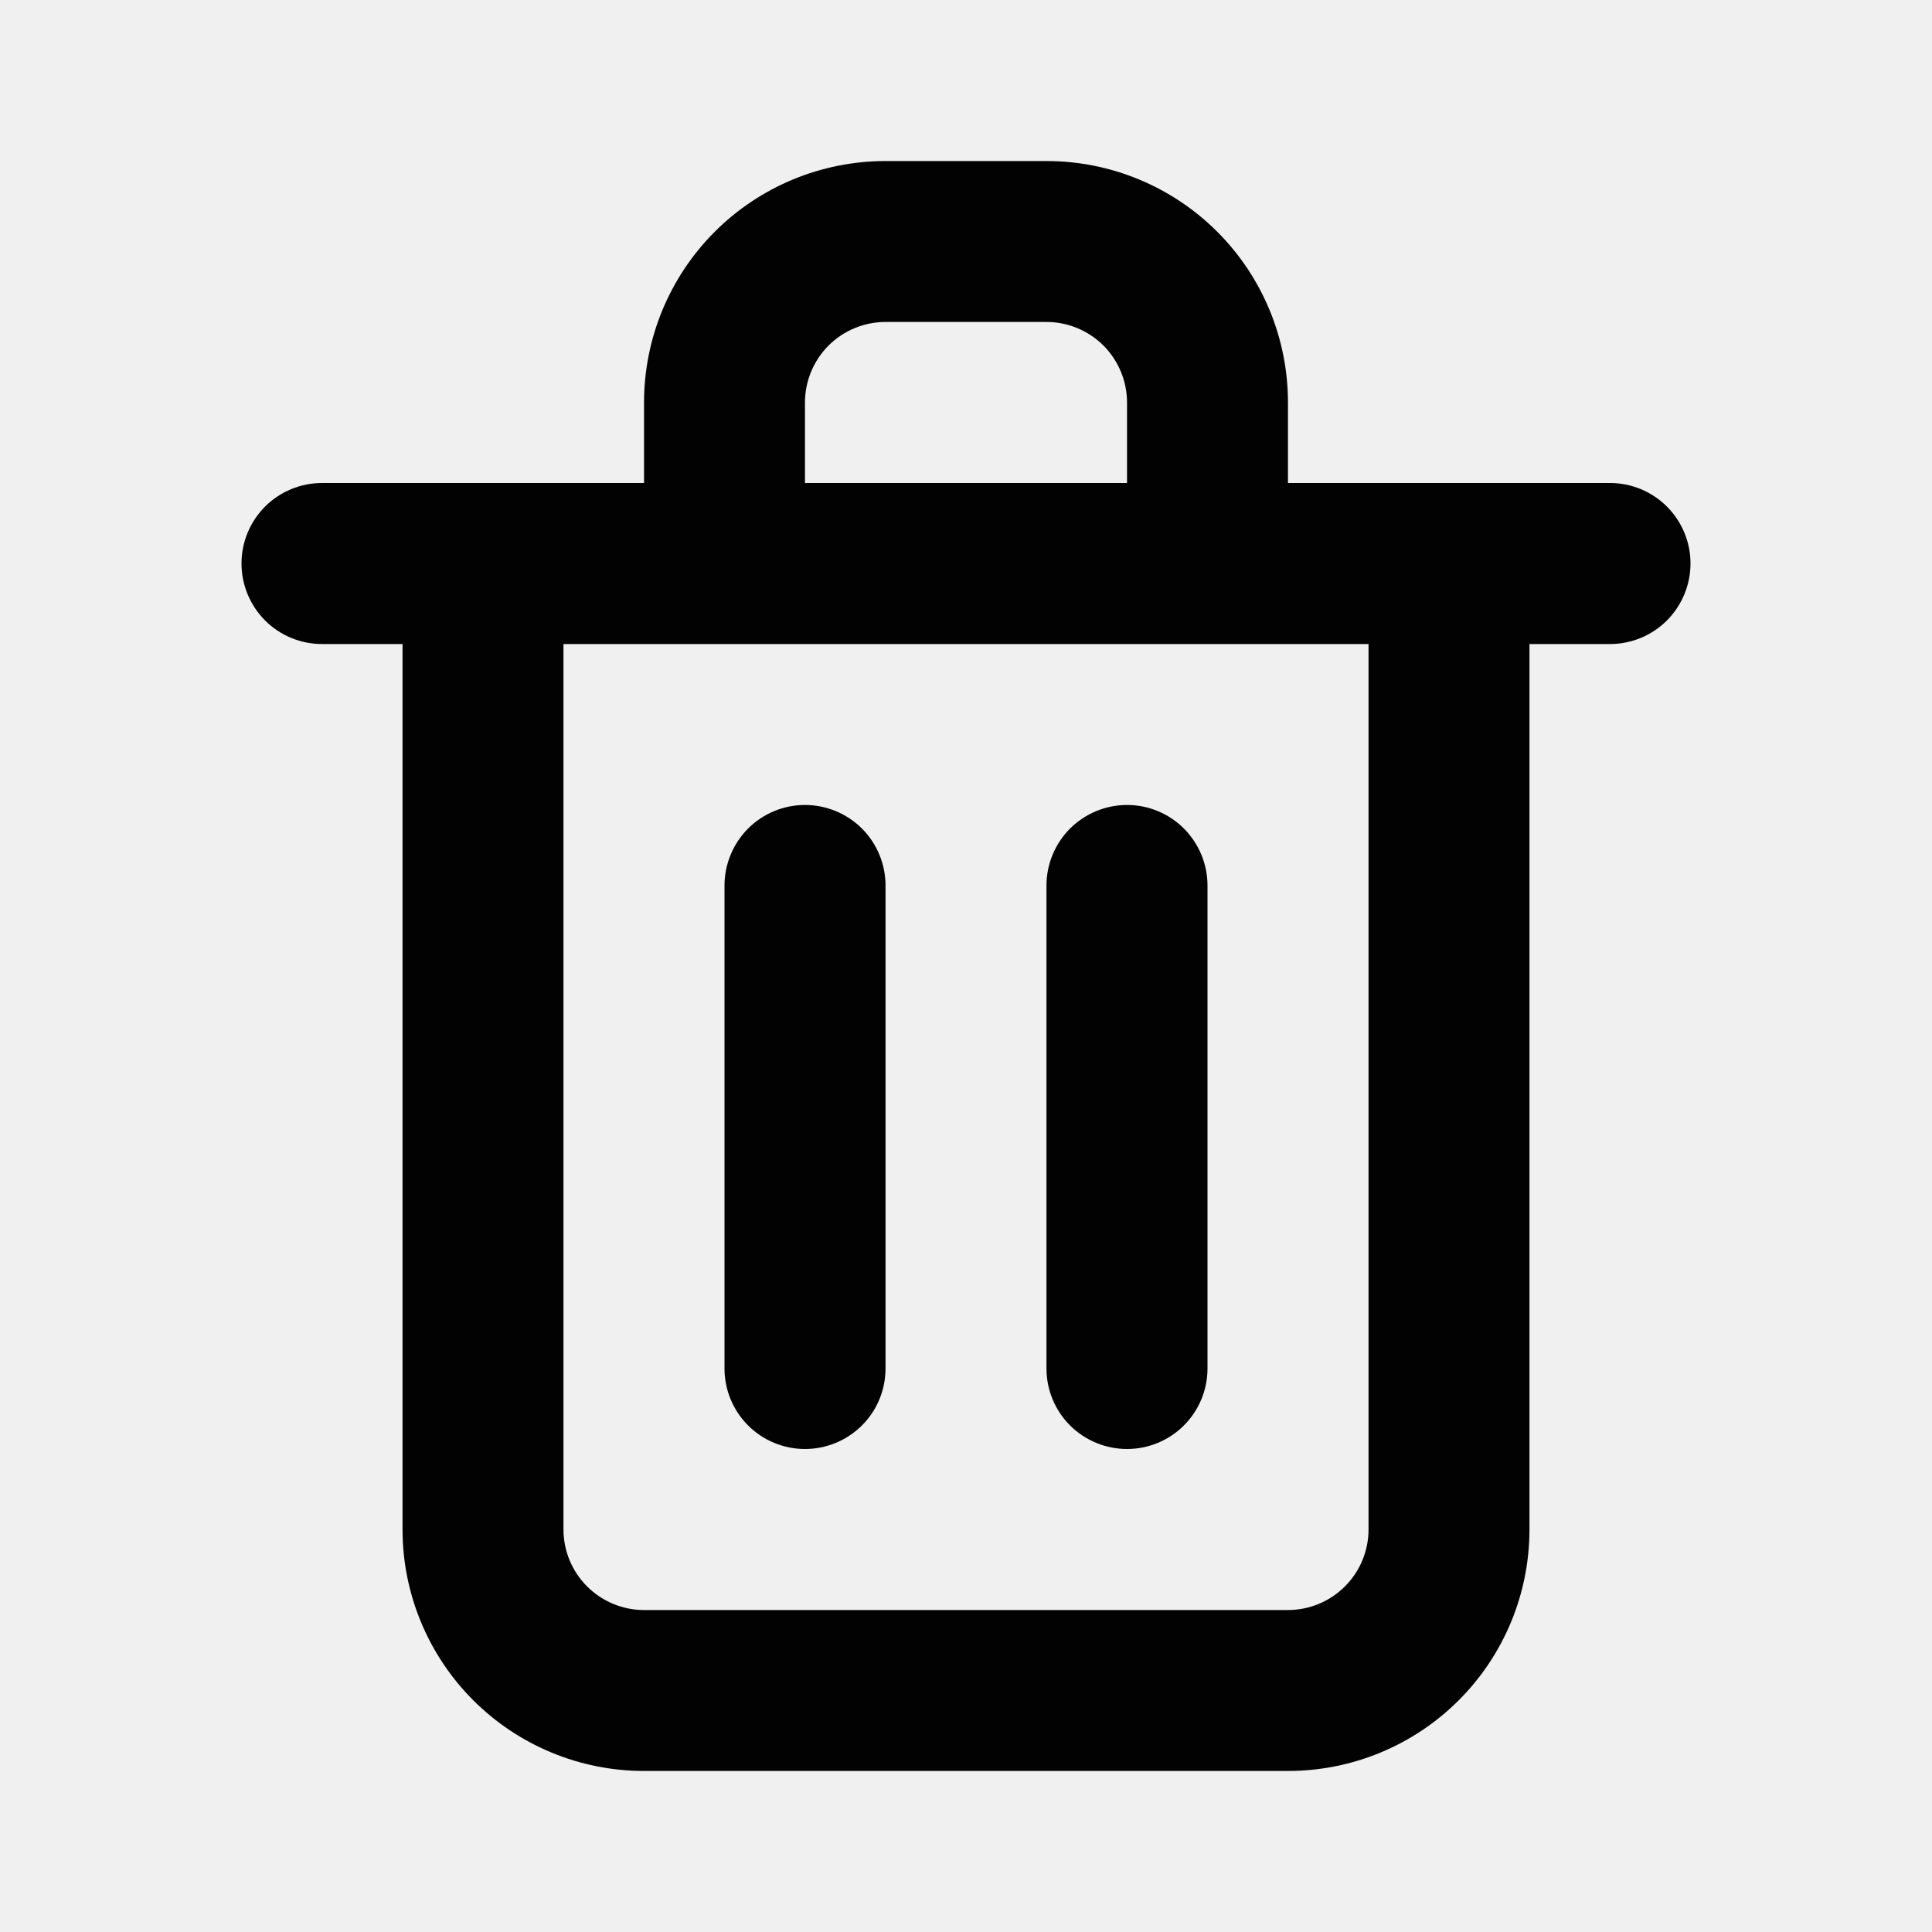
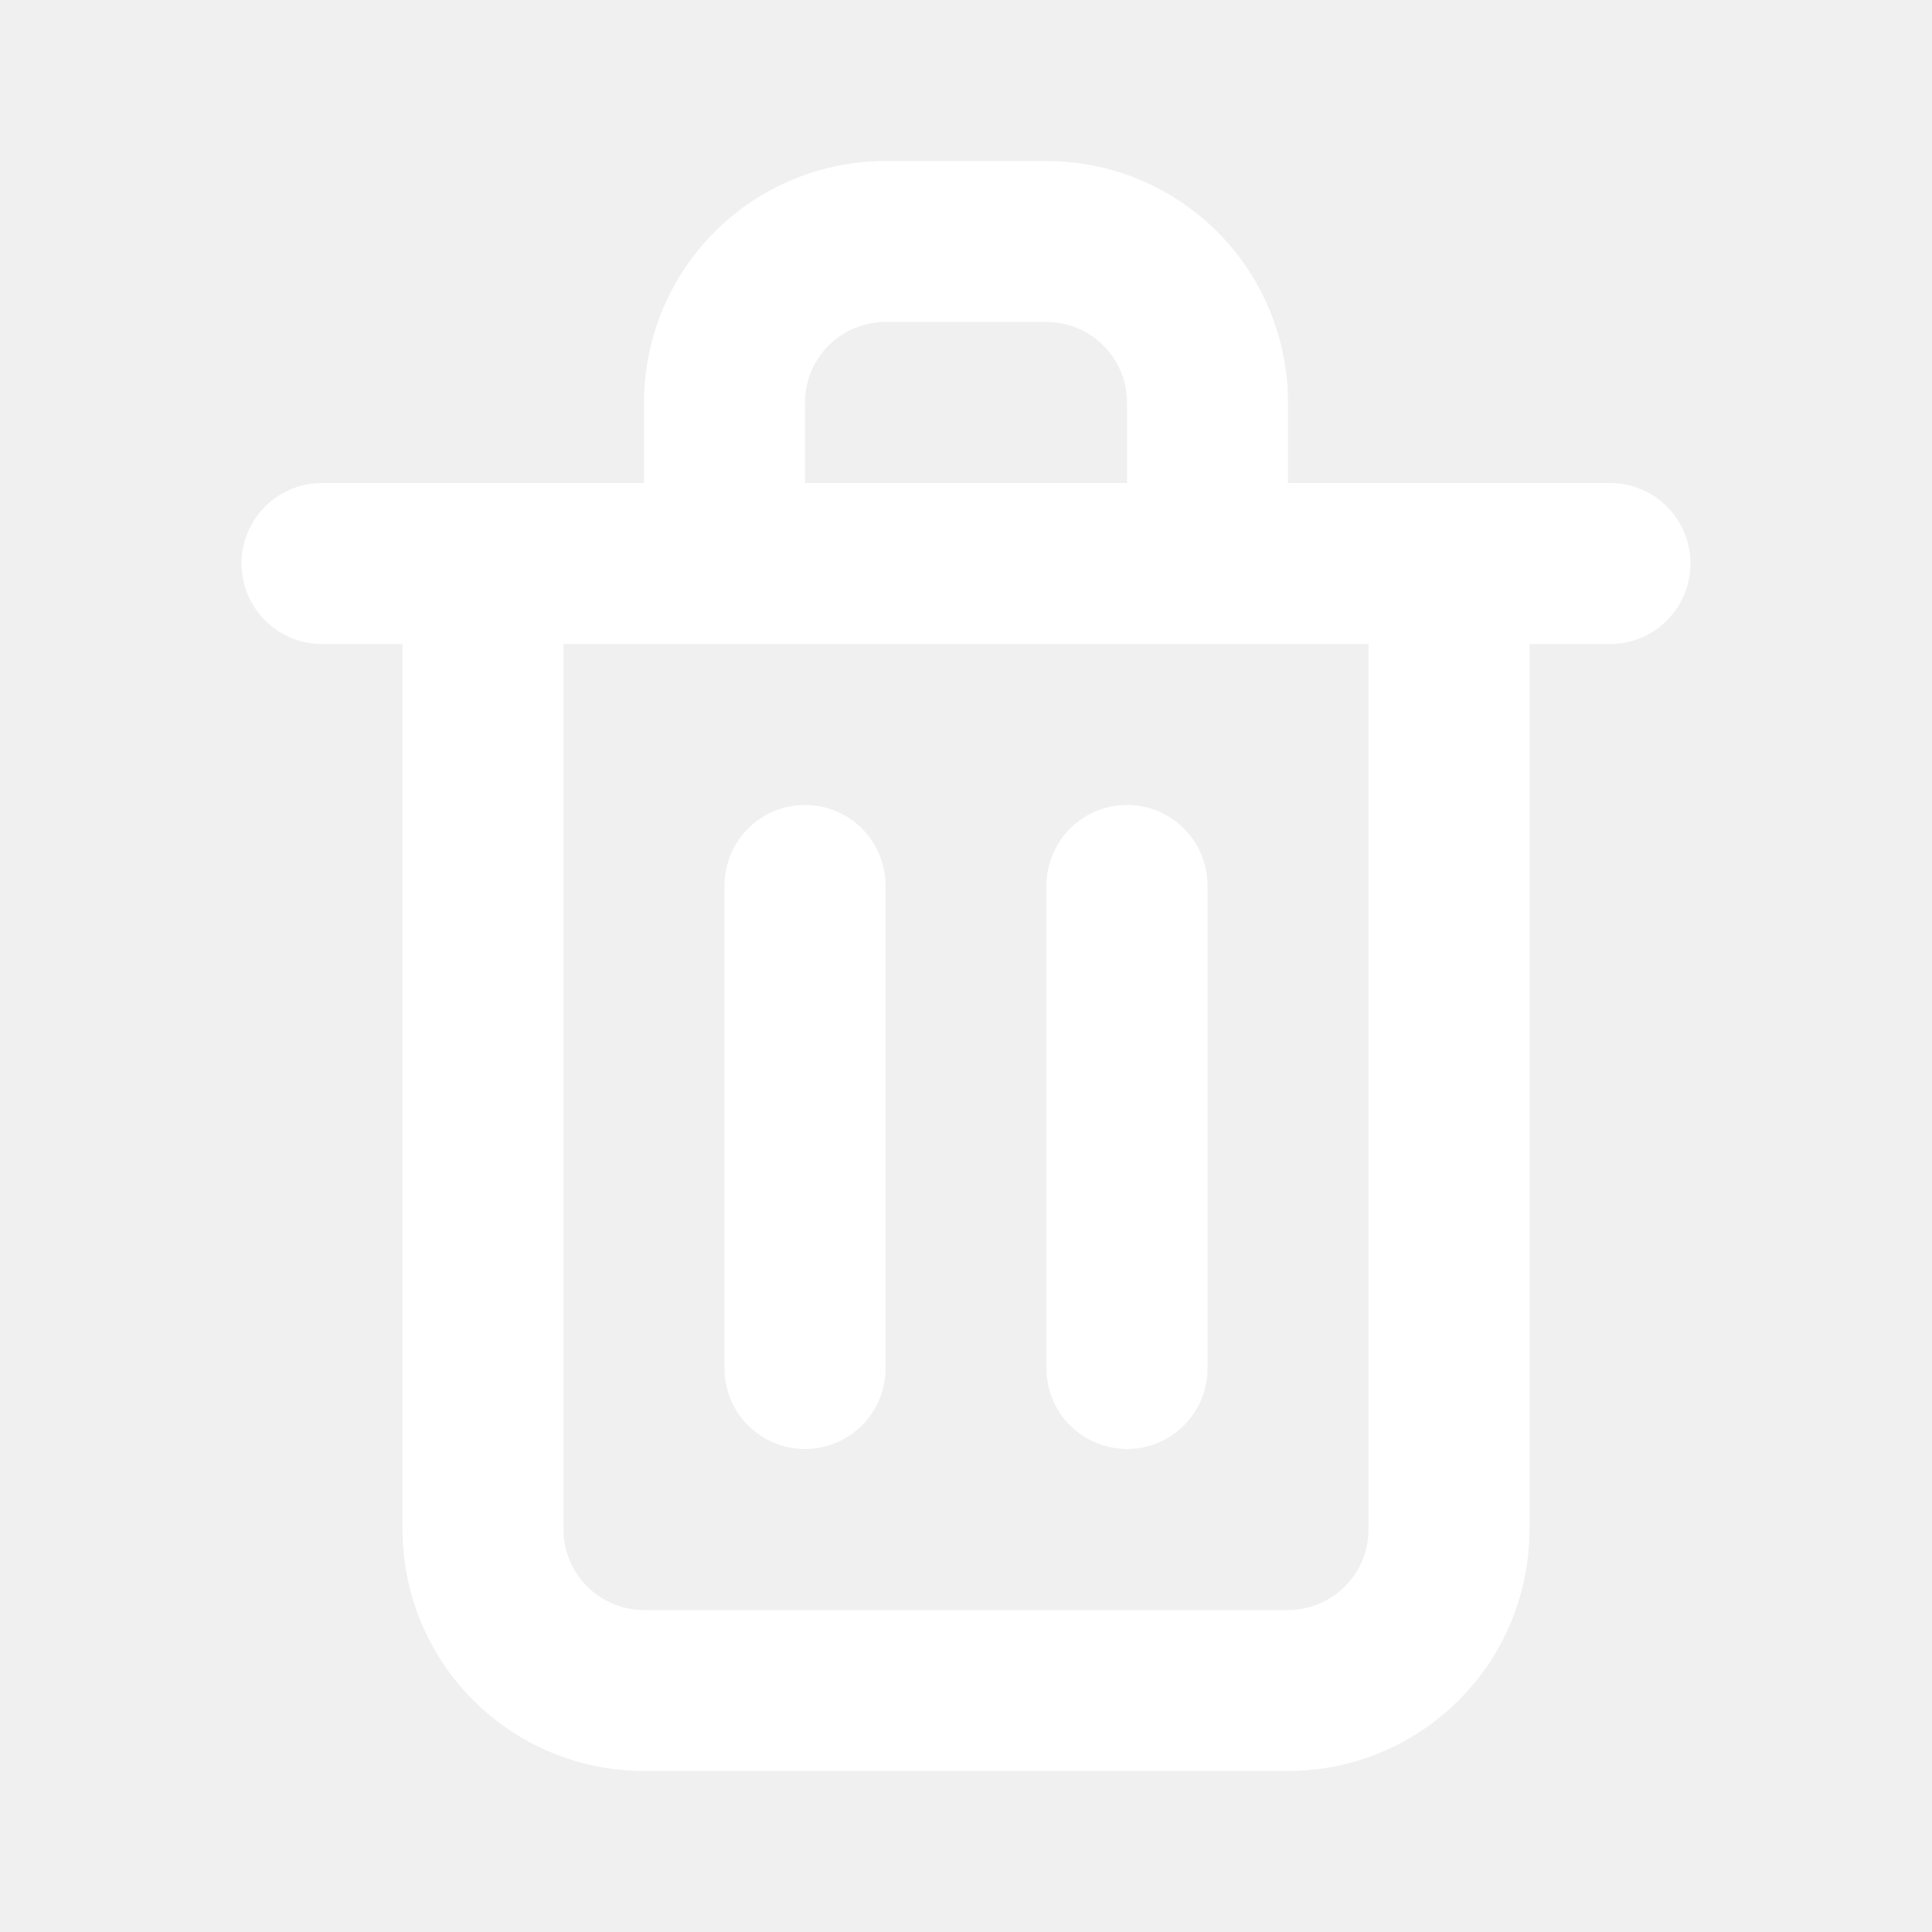
<svg xmlns="http://www.w3.org/2000/svg" width="20" height="20" viewBox="0 0 20 20" fill="none">
-   <path d="M8.333 15C8.554 15 8.766 14.912 8.923 14.756C9.079 14.6 9.167 14.388 9.167 14.167V9.167C9.167 8.946 9.079 8.734 8.923 8.577C8.766 8.421 8.554 8.333 8.333 8.333C8.112 8.333 7.9 8.421 7.744 8.577C7.588 8.734 7.5 8.946 7.5 9.167V14.167C7.5 14.388 7.588 14.6 7.744 14.756C7.9 14.912 8.112 15 8.333 15ZM16.667 5H13.333V4.167C13.333 3.504 13.07 2.868 12.601 2.399C12.132 1.93 11.496 1.667 10.833 1.667H9.167C8.504 1.667 7.868 1.93 7.399 2.399C6.93 2.868 6.667 3.504 6.667 4.167V5H3.333C3.112 5 2.9 5.088 2.744 5.244C2.588 5.4 2.5 5.612 2.5 5.833C2.5 6.054 2.588 6.266 2.744 6.423C2.9 6.579 3.112 6.667 3.333 6.667H4.167V15.833C4.167 16.496 4.43 17.132 4.899 17.601C5.368 18.07 6.004 18.333 6.667 18.333H13.333C13.996 18.333 14.632 18.07 15.101 17.601C15.57 17.132 15.833 16.496 15.833 15.833V6.667H16.667C16.888 6.667 17.1 6.579 17.256 6.423C17.412 6.266 17.5 6.054 17.5 5.833C17.5 5.612 17.412 5.4 17.256 5.244C17.1 5.088 16.888 5 16.667 5ZM8.333 4.167C8.333 3.946 8.421 3.734 8.577 3.577C8.734 3.421 8.946 3.333 9.167 3.333H10.833C11.054 3.333 11.266 3.421 11.423 3.577C11.579 3.734 11.667 3.946 11.667 4.167V5H8.333V4.167ZM14.167 15.833C14.167 16.054 14.079 16.266 13.923 16.422C13.766 16.579 13.554 16.667 13.333 16.667H6.667C6.446 16.667 6.234 16.579 6.077 16.422C5.921 16.266 5.833 16.054 5.833 15.833V6.667H14.167V15.833ZM11.667 15C11.888 15 12.1 14.912 12.256 14.756C12.412 14.6 12.5 14.388 12.5 14.167V9.167C12.5 8.946 12.412 8.734 12.256 8.577C12.1 8.421 11.888 8.333 11.667 8.333C11.446 8.333 11.234 8.421 11.077 8.577C10.921 8.734 10.833 8.946 10.833 9.167V14.167C10.833 14.388 10.921 14.6 11.077 14.756C11.234 14.912 11.446 15 11.667 15Z" fill="#020202" />
+   <path d="M8.333 15C8.554 15 8.766 14.912 8.923 14.756C9.079 14.6 9.167 14.388 9.167 14.167V9.167C9.167 8.946 9.079 8.734 8.923 8.577C8.766 8.421 8.554 8.333 8.333 8.333C8.112 8.333 7.9 8.421 7.744 8.577C7.588 8.734 7.5 8.946 7.5 9.167V14.167C7.5 14.388 7.588 14.6 7.744 14.756C7.9 14.912 8.112 15 8.333 15ZM16.667 5H13.333V4.167C13.333 3.504 13.07 2.868 12.601 2.399C12.132 1.93 11.496 1.667 10.833 1.667H9.167C8.504 1.667 7.868 1.93 7.399 2.399C6.93 2.868 6.667 3.504 6.667 4.167V5H3.333C3.112 5 2.9 5.088 2.744 5.244C2.588 5.4 2.5 5.612 2.5 5.833C2.5 6.054 2.588 6.266 2.744 6.423C2.9 6.579 3.112 6.667 3.333 6.667H4.167V15.833C4.167 16.496 4.43 17.132 4.899 17.601C5.368 18.07 6.004 18.333 6.667 18.333H13.333C13.996 18.333 14.632 18.07 15.101 17.601C15.57 17.132 15.833 16.496 15.833 15.833V6.667H16.667C16.888 6.667 17.1 6.579 17.256 6.423C17.412 6.266 17.5 6.054 17.5 5.833C17.5 5.612 17.412 5.4 17.256 5.244C17.1 5.088 16.888 5 16.667 5ZM8.333 4.167C8.333 3.946 8.421 3.734 8.577 3.577C8.734 3.421 8.946 3.333 9.167 3.333H10.833C11.054 3.333 11.266 3.421 11.423 3.577C11.579 3.734 11.667 3.946 11.667 4.167V5H8.333V4.167ZM14.167 15.833C14.167 16.054 14.079 16.266 13.923 16.422C13.766 16.579 13.554 16.667 13.333 16.667H6.667C6.446 16.667 6.234 16.579 6.077 16.422C5.921 16.266 5.833 16.054 5.833 15.833V6.667H14.167V15.833ZM11.667 15C11.888 15 12.1 14.912 12.256 14.756C12.412 14.6 12.5 14.388 12.5 14.167V9.167C12.5 8.946 12.412 8.734 12.256 8.577C12.1 8.421 11.888 8.333 11.667 8.333C11.446 8.333 11.234 8.421 11.077 8.577C10.921 8.734 10.833 8.946 10.833 9.167V14.167C10.833 14.388 10.921 14.6 11.077 14.756C11.234 14.912 11.446 15 11.667 15Z" fill="#fff" />
</svg>
